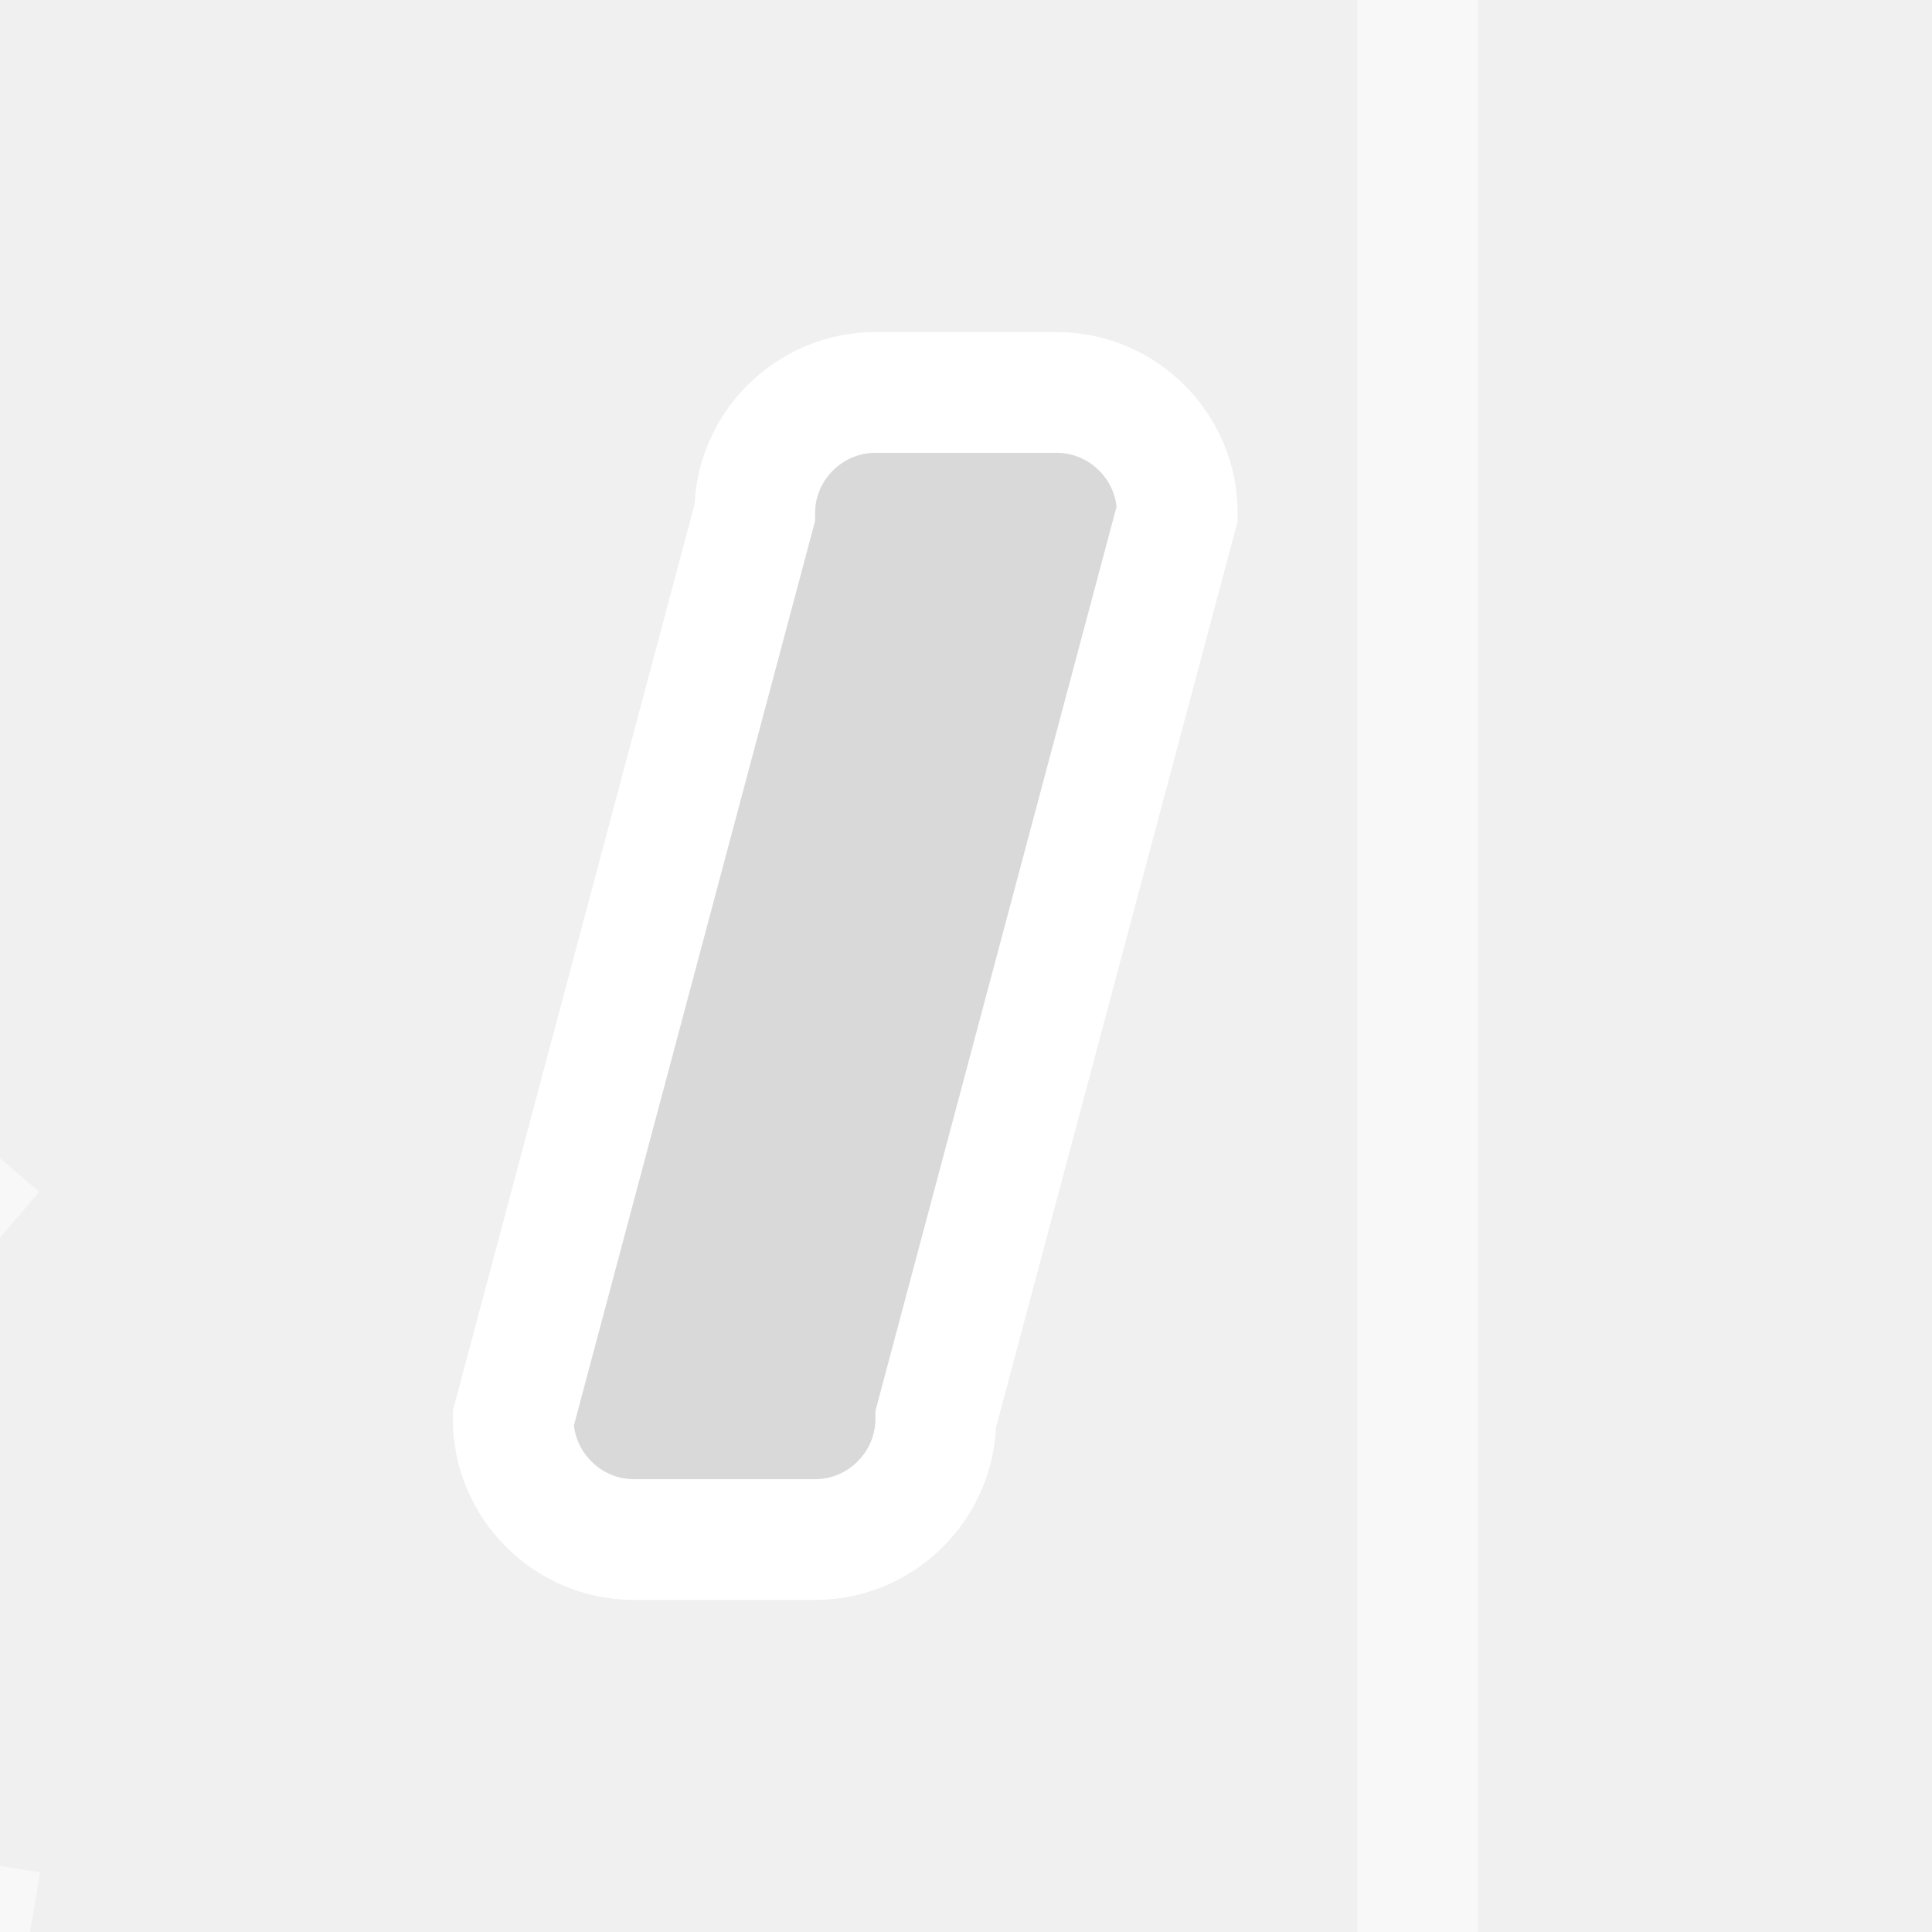
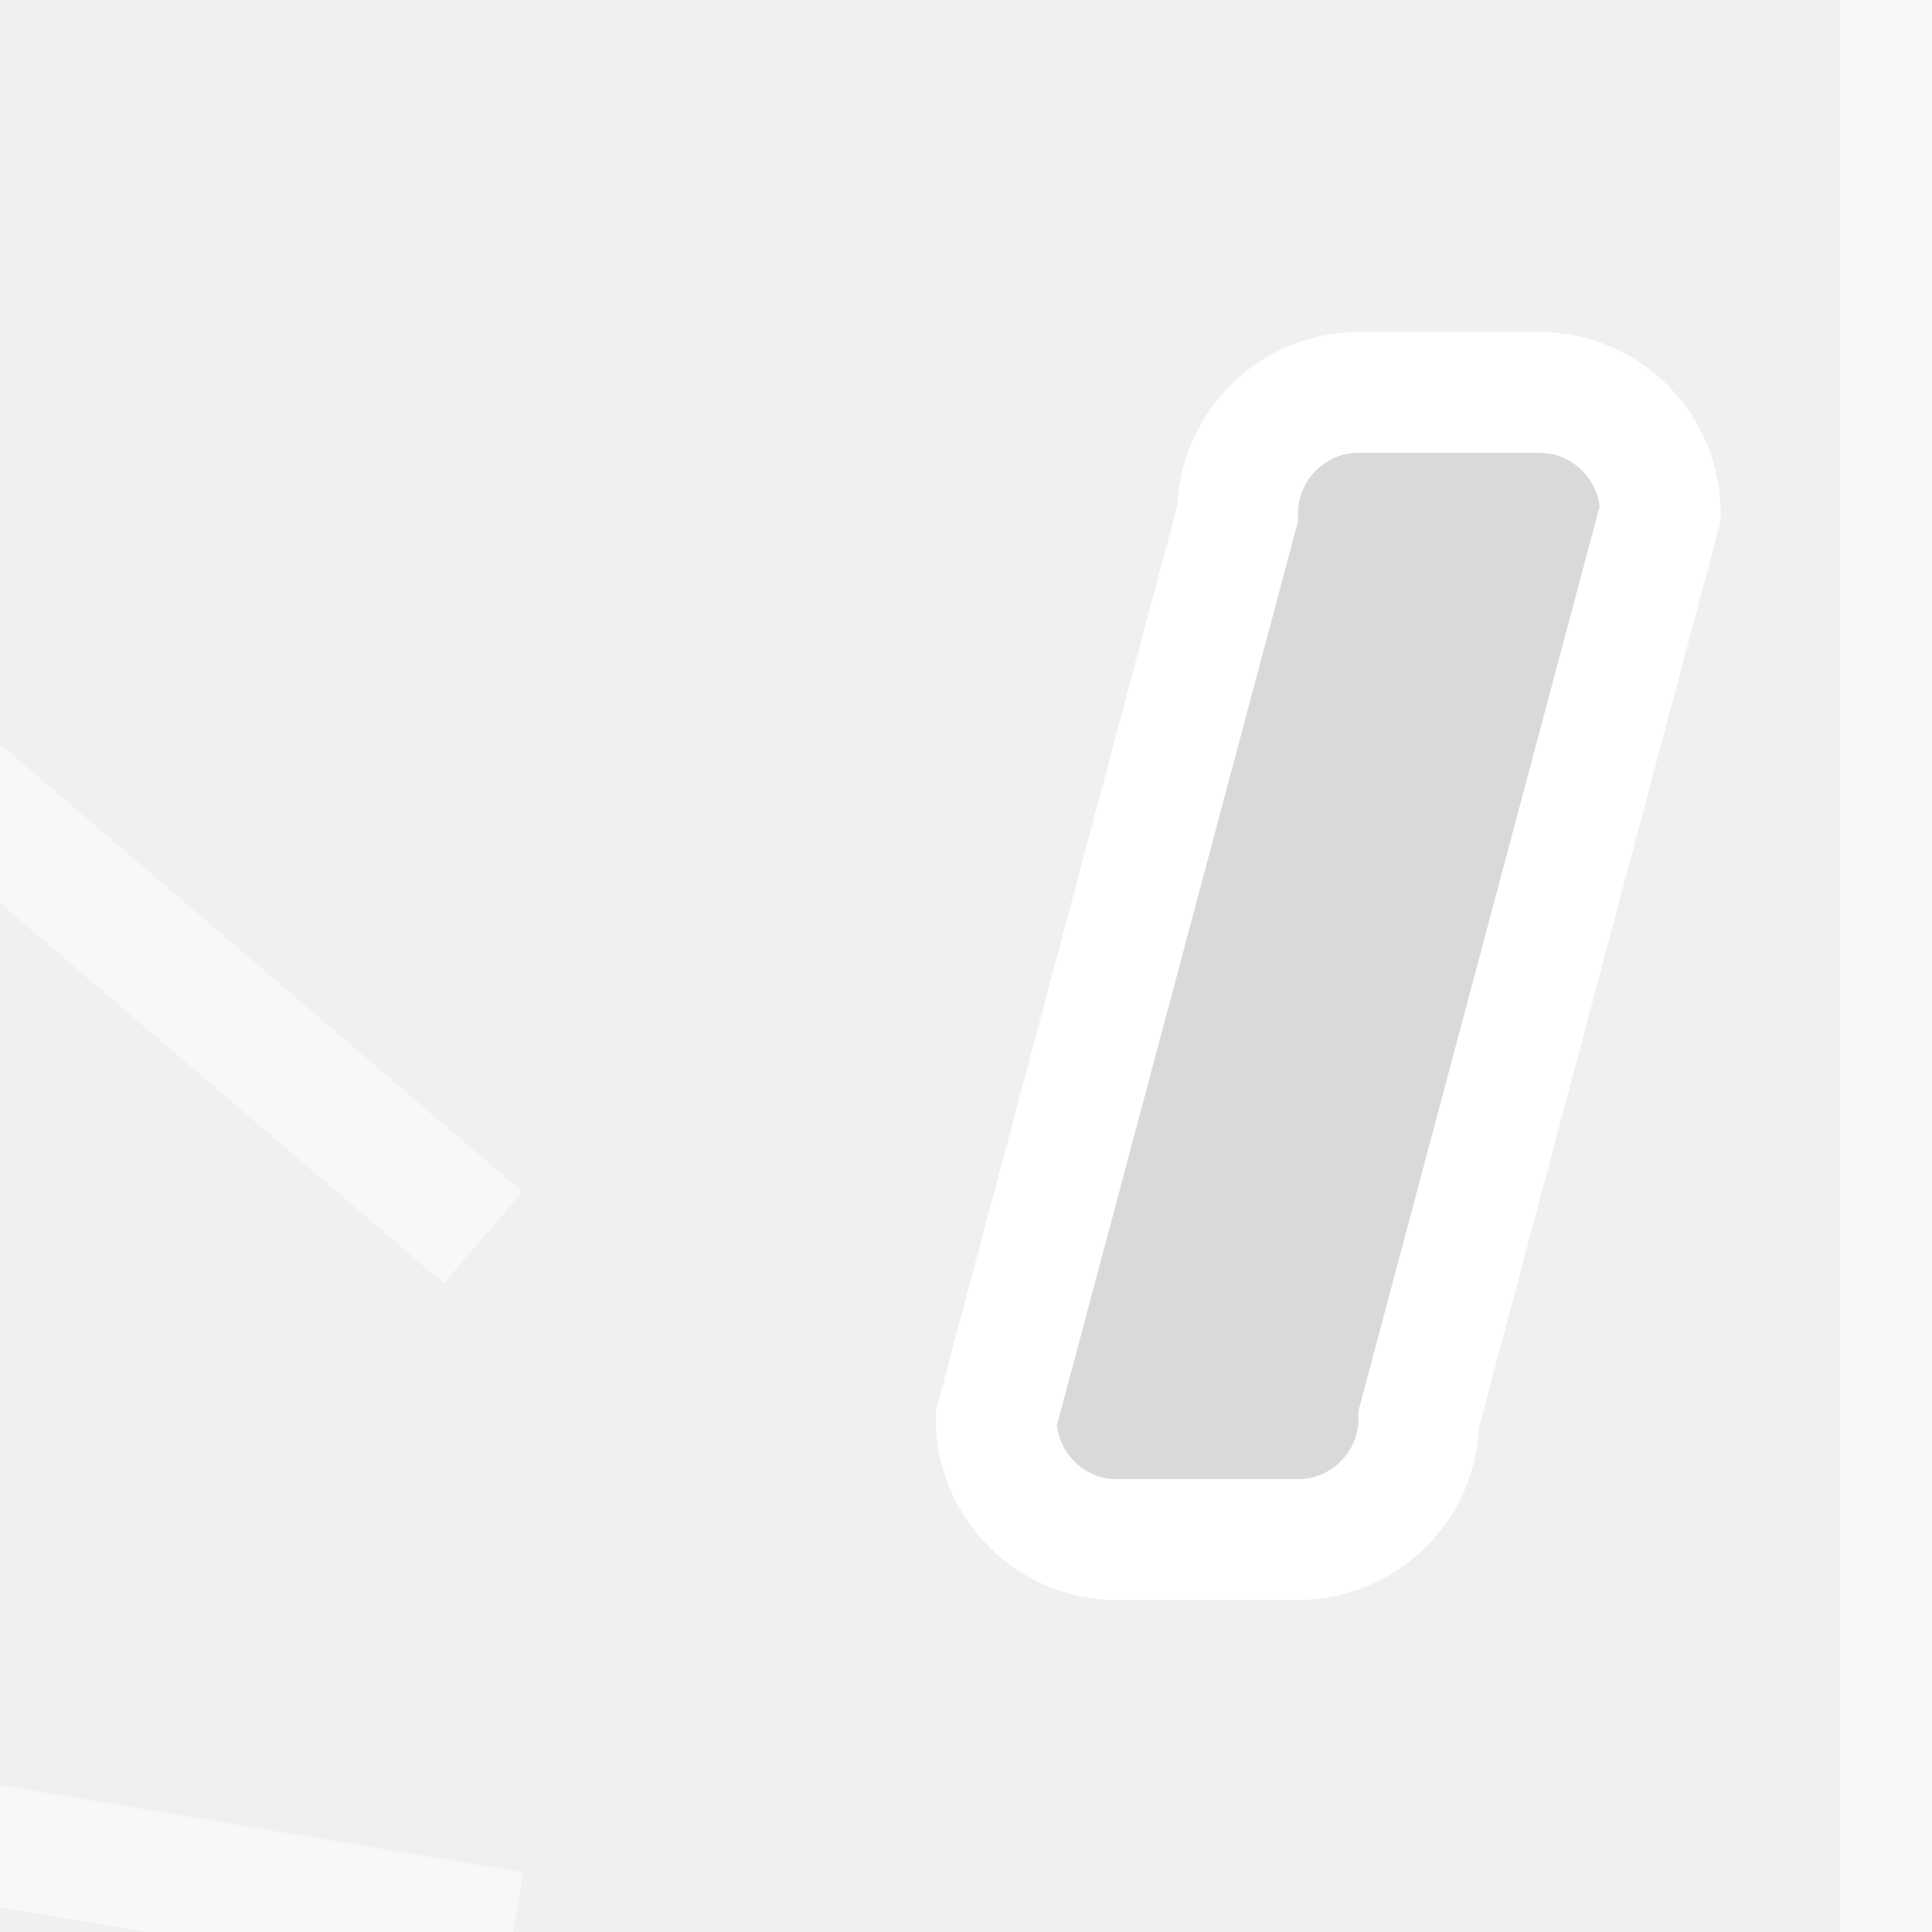
<svg xmlns="http://www.w3.org/2000/svg" viewBox="0 0 32 32">
-   <path d="M13.5,25.5C14.6,25.5,15.5,24.6,15.5,23.5L19.5,8.5C19.5,7.4,18.6,6.5,17.5,6.5L14.5,6.5C13.4,6.5,12.5,7.4,12.5,8.5L8.5,23.5C8.5,24.6,9.4,25.5,10.5,25.5Z" fill="#D9D9D9" stroke="white" stroke-width="2" />
-   <path d="M23.48,32L23.48,0" fill="none" stroke="white" stroke-width="2" stroke-linecap="butt" stroke-linejoin="round" opacity="0.5" />
-   <path d="M0.5,32L-23.5,28" fill="none" stroke="white" stroke-width="2" stroke-linecap="butt" stroke-linejoin="round" opacity="0.5" />
-   <path d="M-10.5,11.5L0,20.5" fill="none" stroke="white" stroke-width="2" stroke-linecap="butt" stroke-linejoin="round" opacity="0.5" />
+   <path d="M21.5,25.5C22.6,25.5,23.5,24.6,23.5,23.5L27.5,8.5C27.5,7.4,26.6,6.5,25.5,6.5L22.5,6.5C21.4,6.5,20.5,7.4,20.5,8.5L16.5,23.5C16.5,24.6,17.4,25.5,18.5,25.5Z" fill="#D9D9D9" stroke="white" stroke-width="2" />
+   <path d="M31.48,32L31.48,0" fill="none" stroke="white" stroke-width="2" stroke-linecap="butt" stroke-linejoin="round" opacity="0.5" />
+   <path d="M8.5,32L-15.5,28" fill="none" stroke="white" stroke-width="2" stroke-linecap="butt" stroke-linejoin="round" opacity="0.5" />
+   <path d="M-2.5,11.5L8,20.5" fill="none" stroke="white" stroke-width="2" stroke-linecap="butt" stroke-linejoin="round" opacity="0.5" />
</svg>
